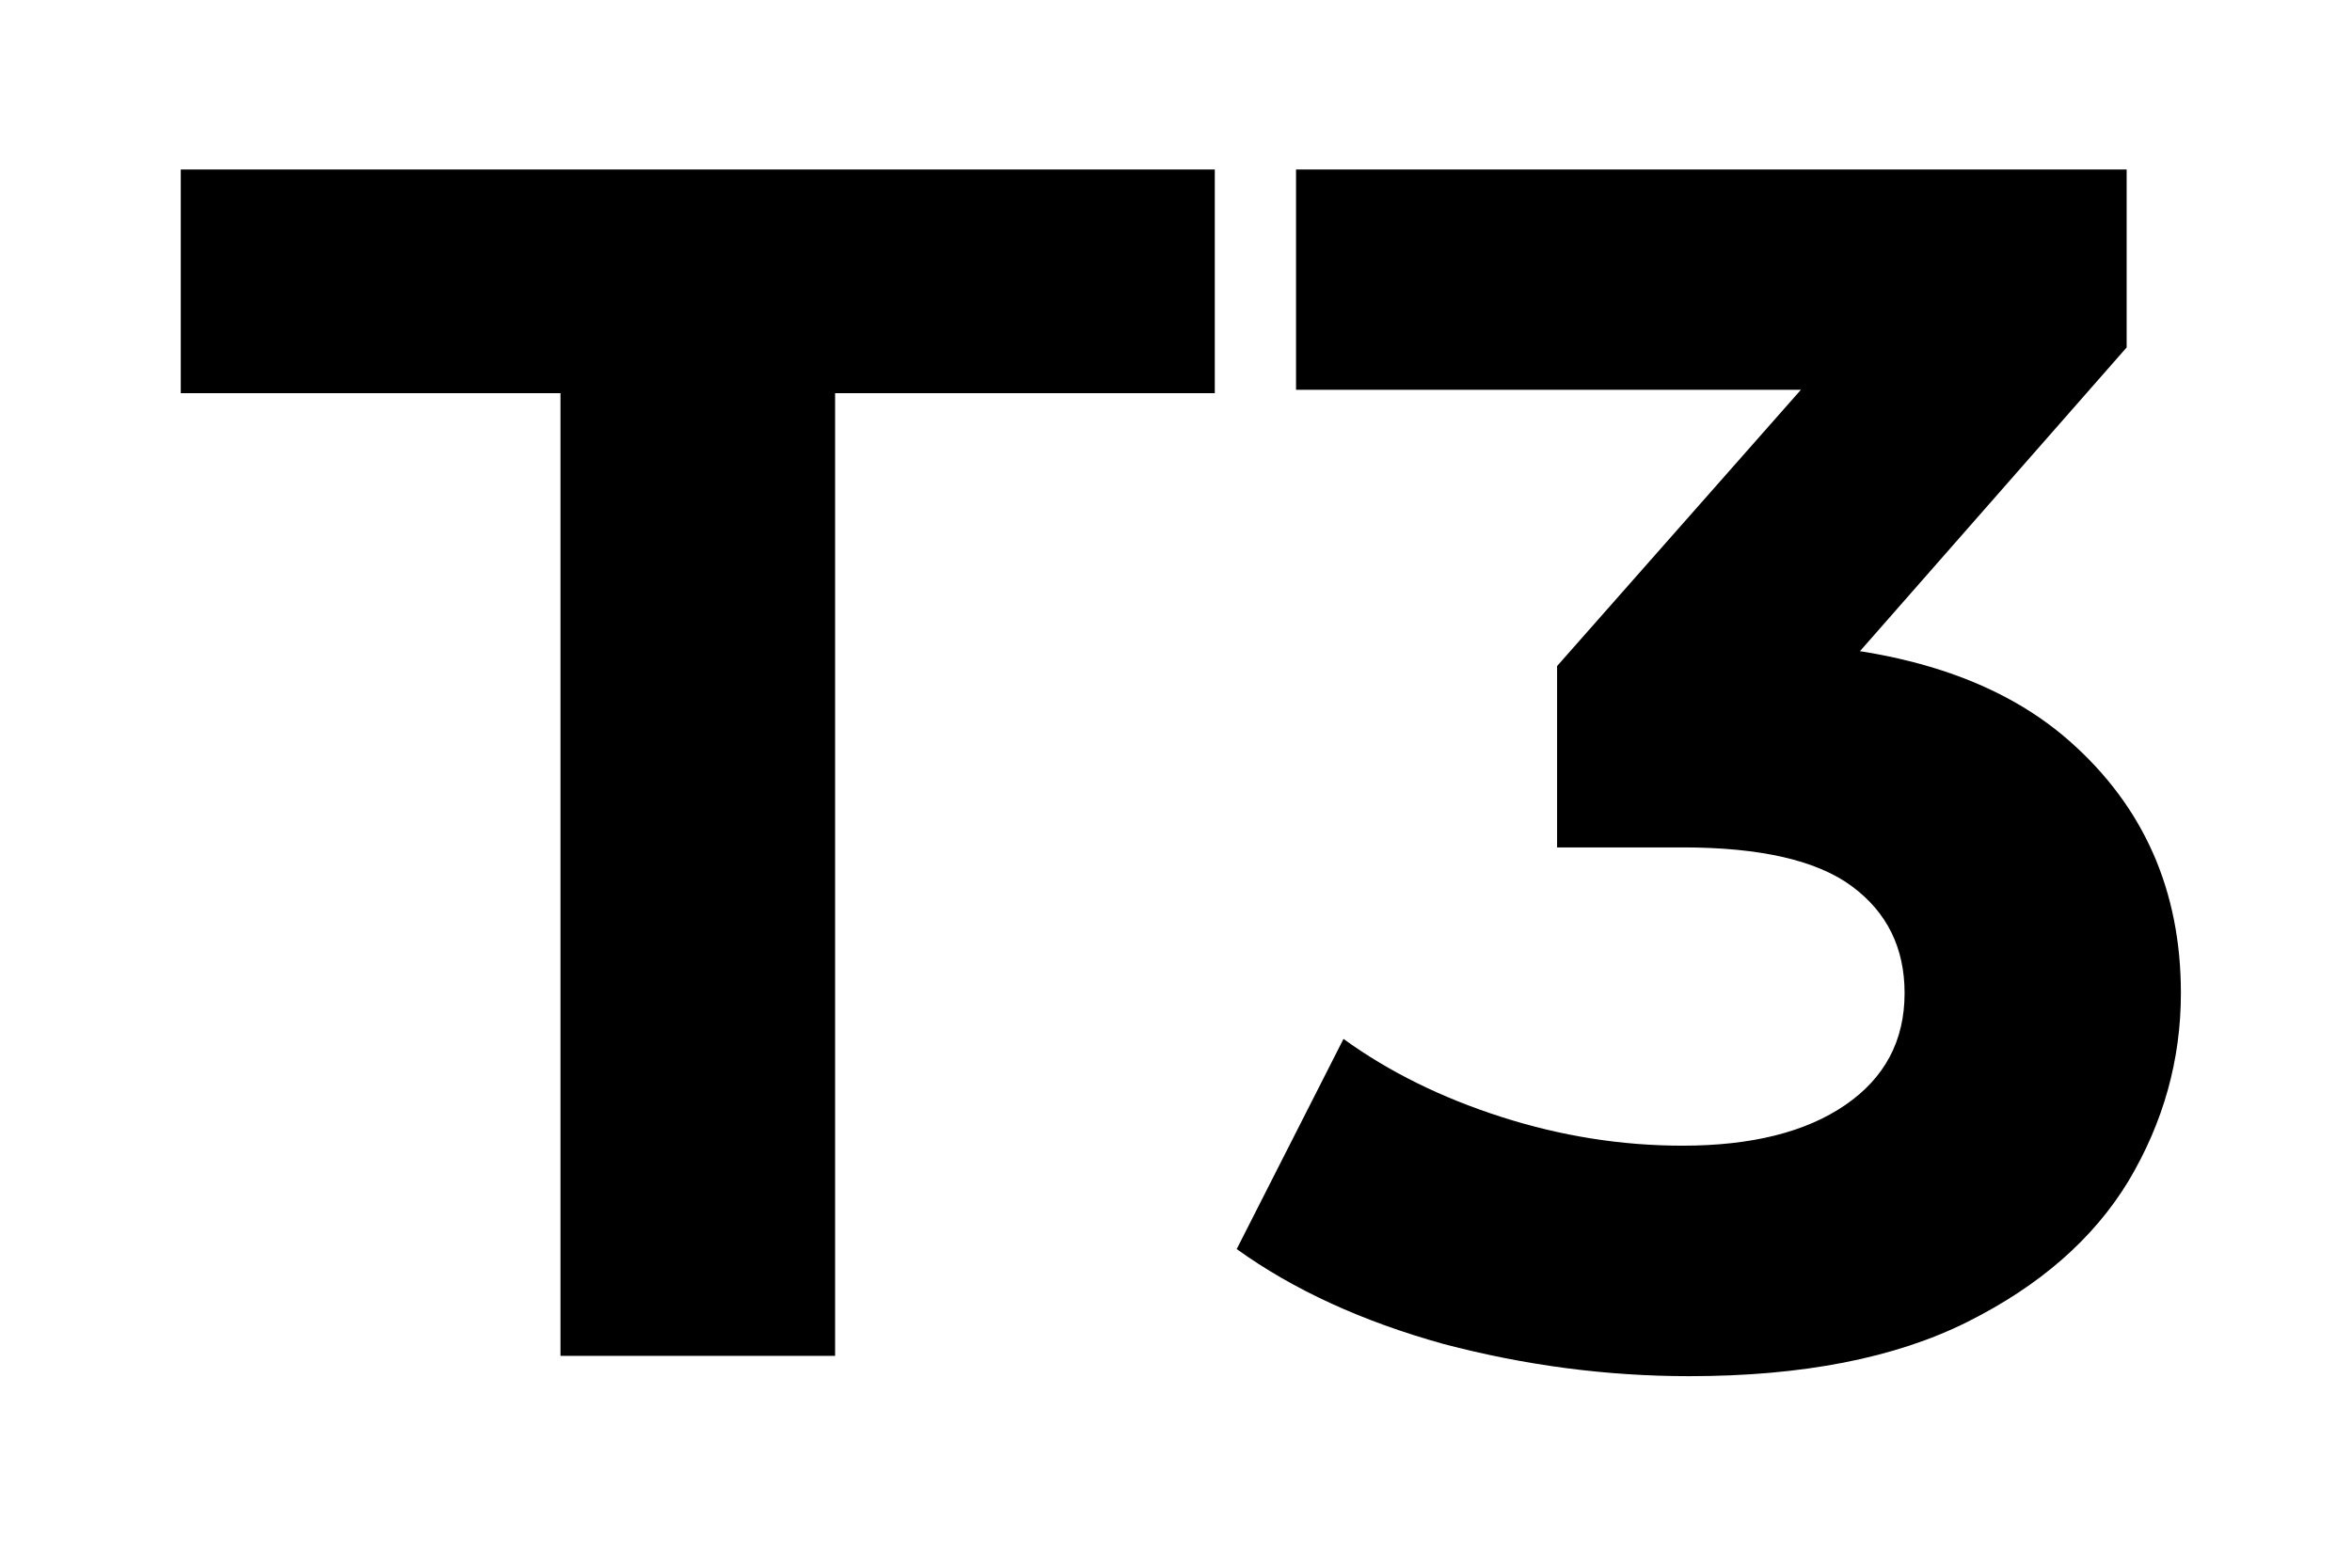
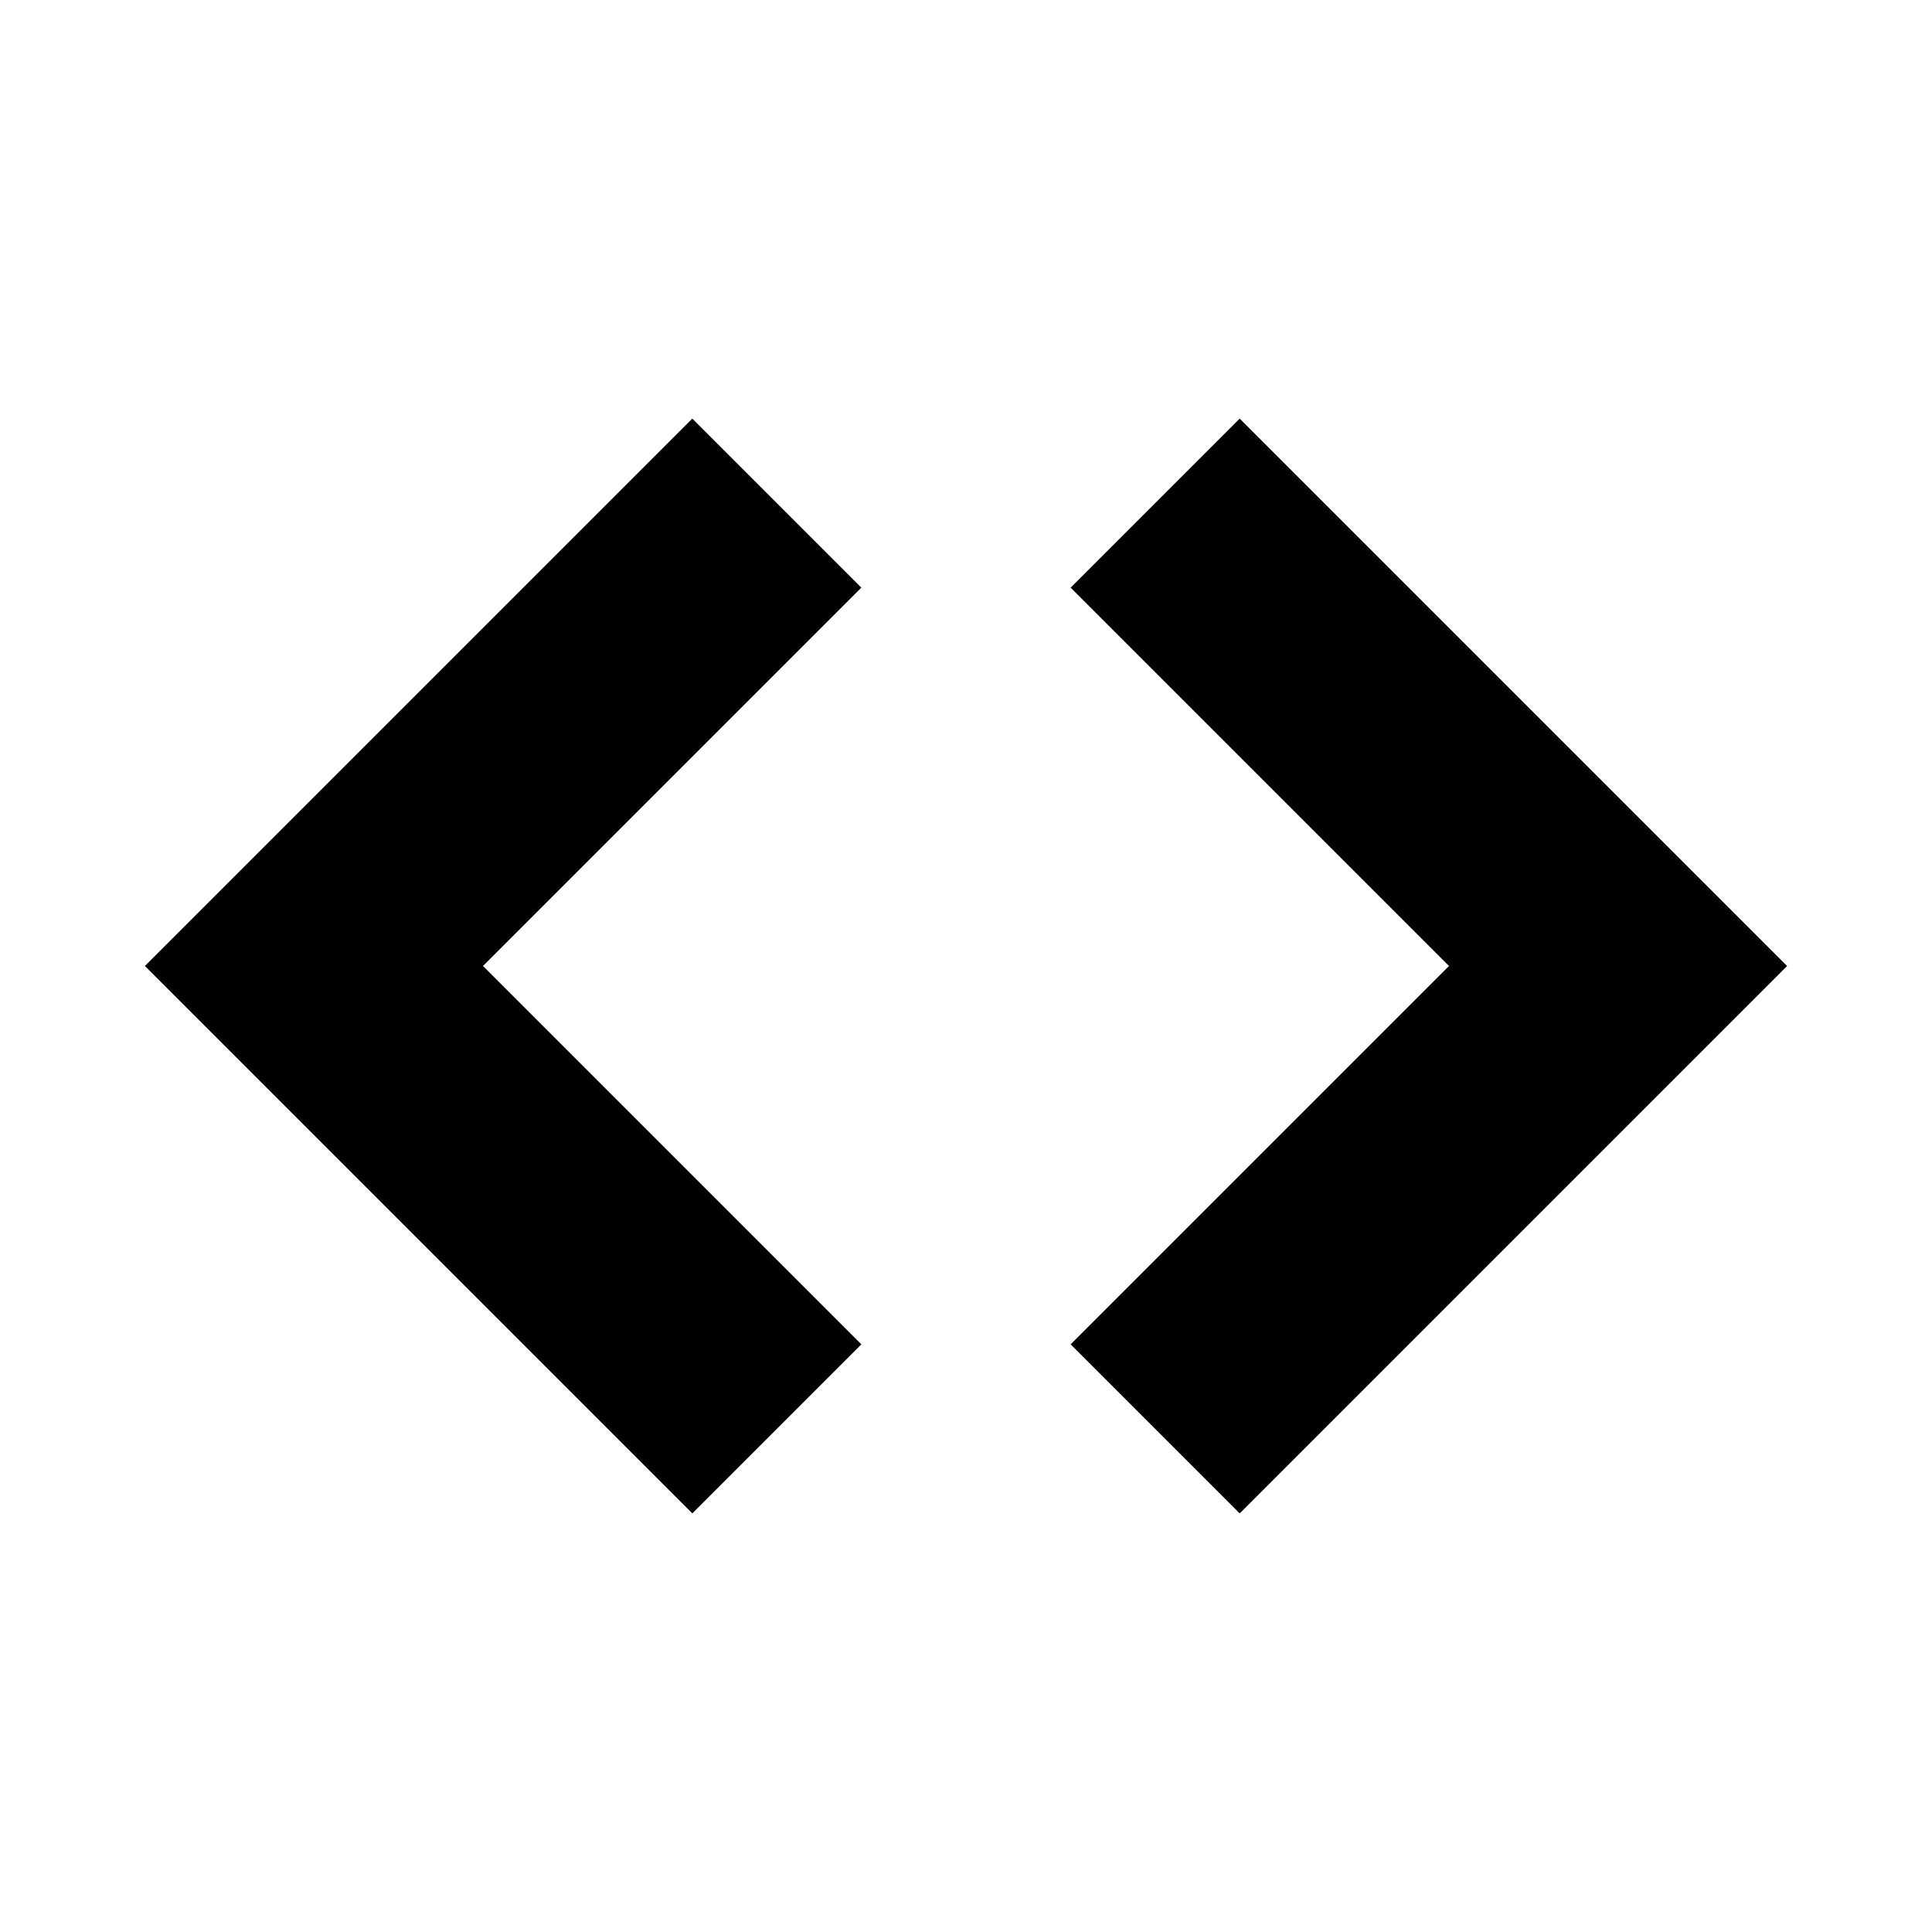
- <svg xmlns="http://www.w3.org/2000/svg" width="111" height="74" viewBox="7 29 111 74" fill="none">
-   <path d="M33.451 93V47.56H15.531V37H64.331V47.56H46.411V93H33.451ZM86.725 93.96C82.832 93.96 78.965 93.453 75.125 92.44C71.285 91.373 68.032 89.88 65.365 87.96L70.405 78.04C72.539 79.587 75.019 80.813 77.845 81.72C80.672 82.627 83.525 83.08 86.405 83.08C89.659 83.08 92.219 82.44 94.085 81.16C95.952 79.88 96.885 78.12 96.885 75.88C96.885 73.747 96.059 72.067 94.405 70.84C92.752 69.613 90.085 69 86.405 69H80.485V60.44L96.085 42.76L97.525 47.4H68.165V37H107.365V45.4L91.845 63.08L85.285 59.32H89.045C95.925 59.32 101.125 60.867 104.645 63.96C108.165 67.053 109.925 71.027 109.925 75.88C109.925 79.027 109.099 81.987 107.445 84.76C105.792 87.48 103.259 89.693 99.845 91.4C96.432 93.107 92.059 93.96 86.725 93.96Z" fill="black" />
+ <svg xmlns="http://www.w3.org/2000/svg" width="24" height="24" viewBox="0 0 24 24" fill="none">
+   <path d="M8.6 5.2 1.8 12l6.8 6.8 2.1-2.1L6 12l4.7-4.7ZM15.4 5.2l6.8 6.8-6.8 6.8-2.1-2.1L18 12l-4.7-4.7Z" fill="black" />
</svg>
